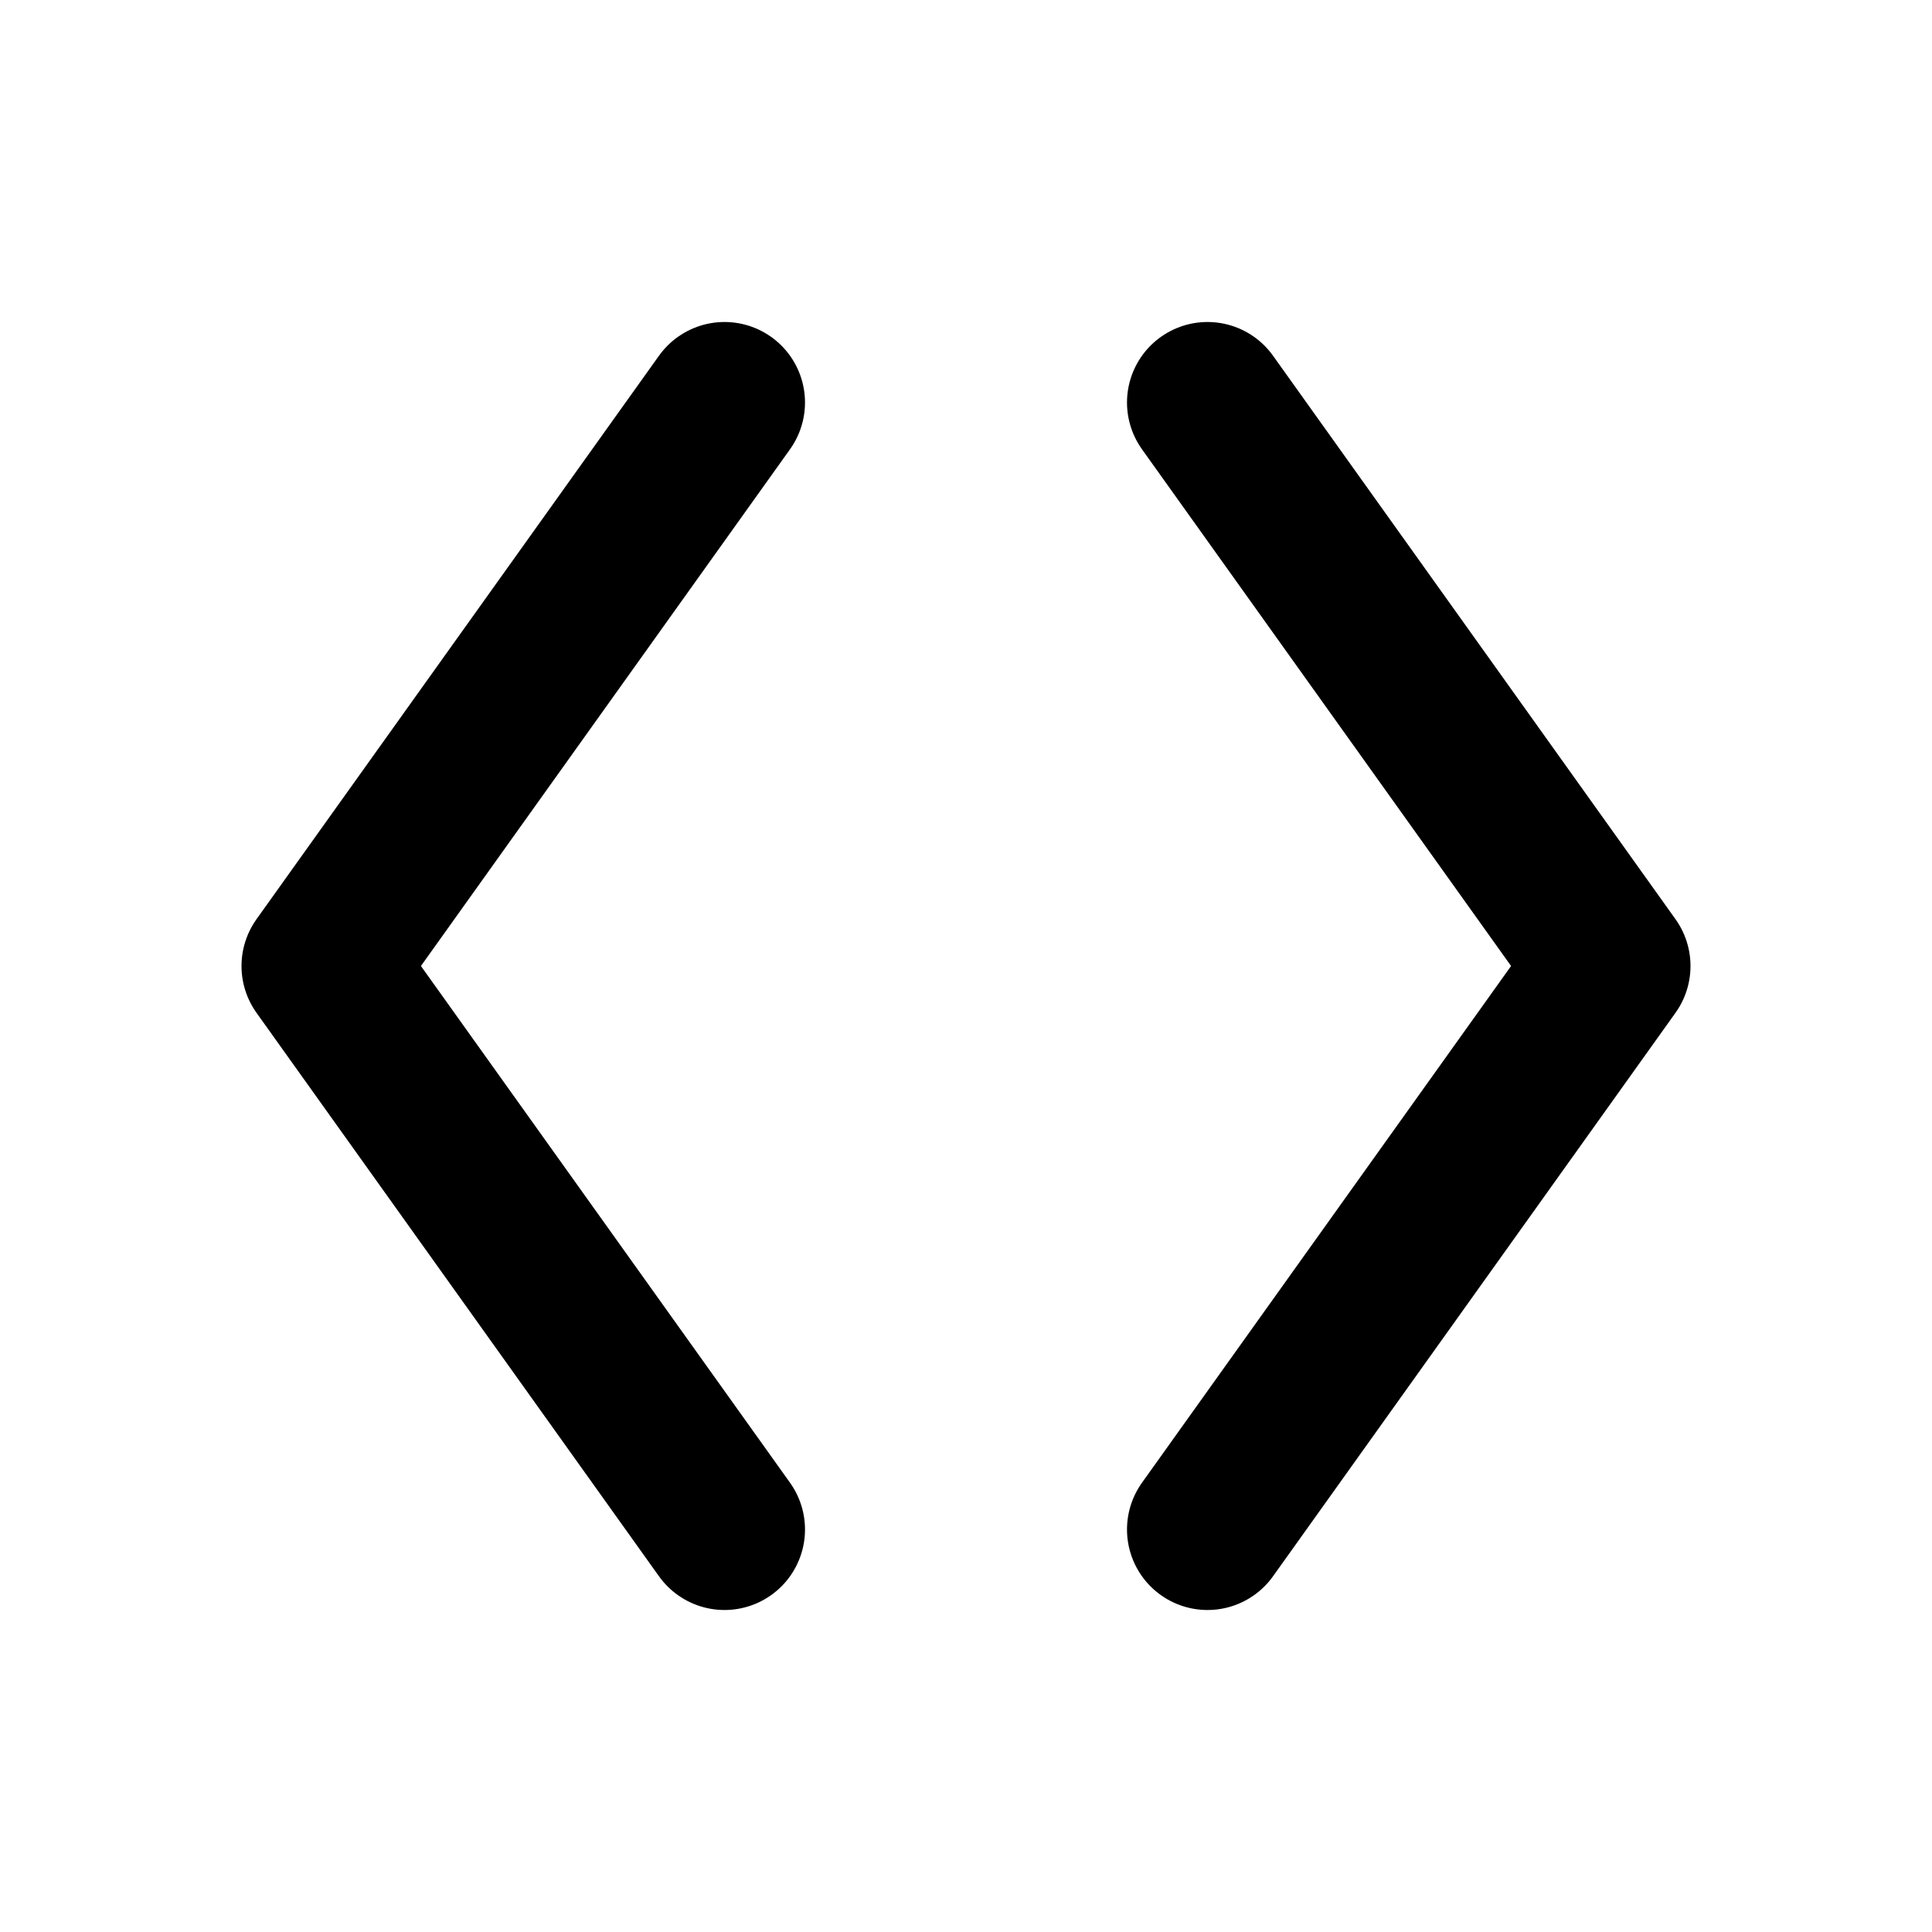
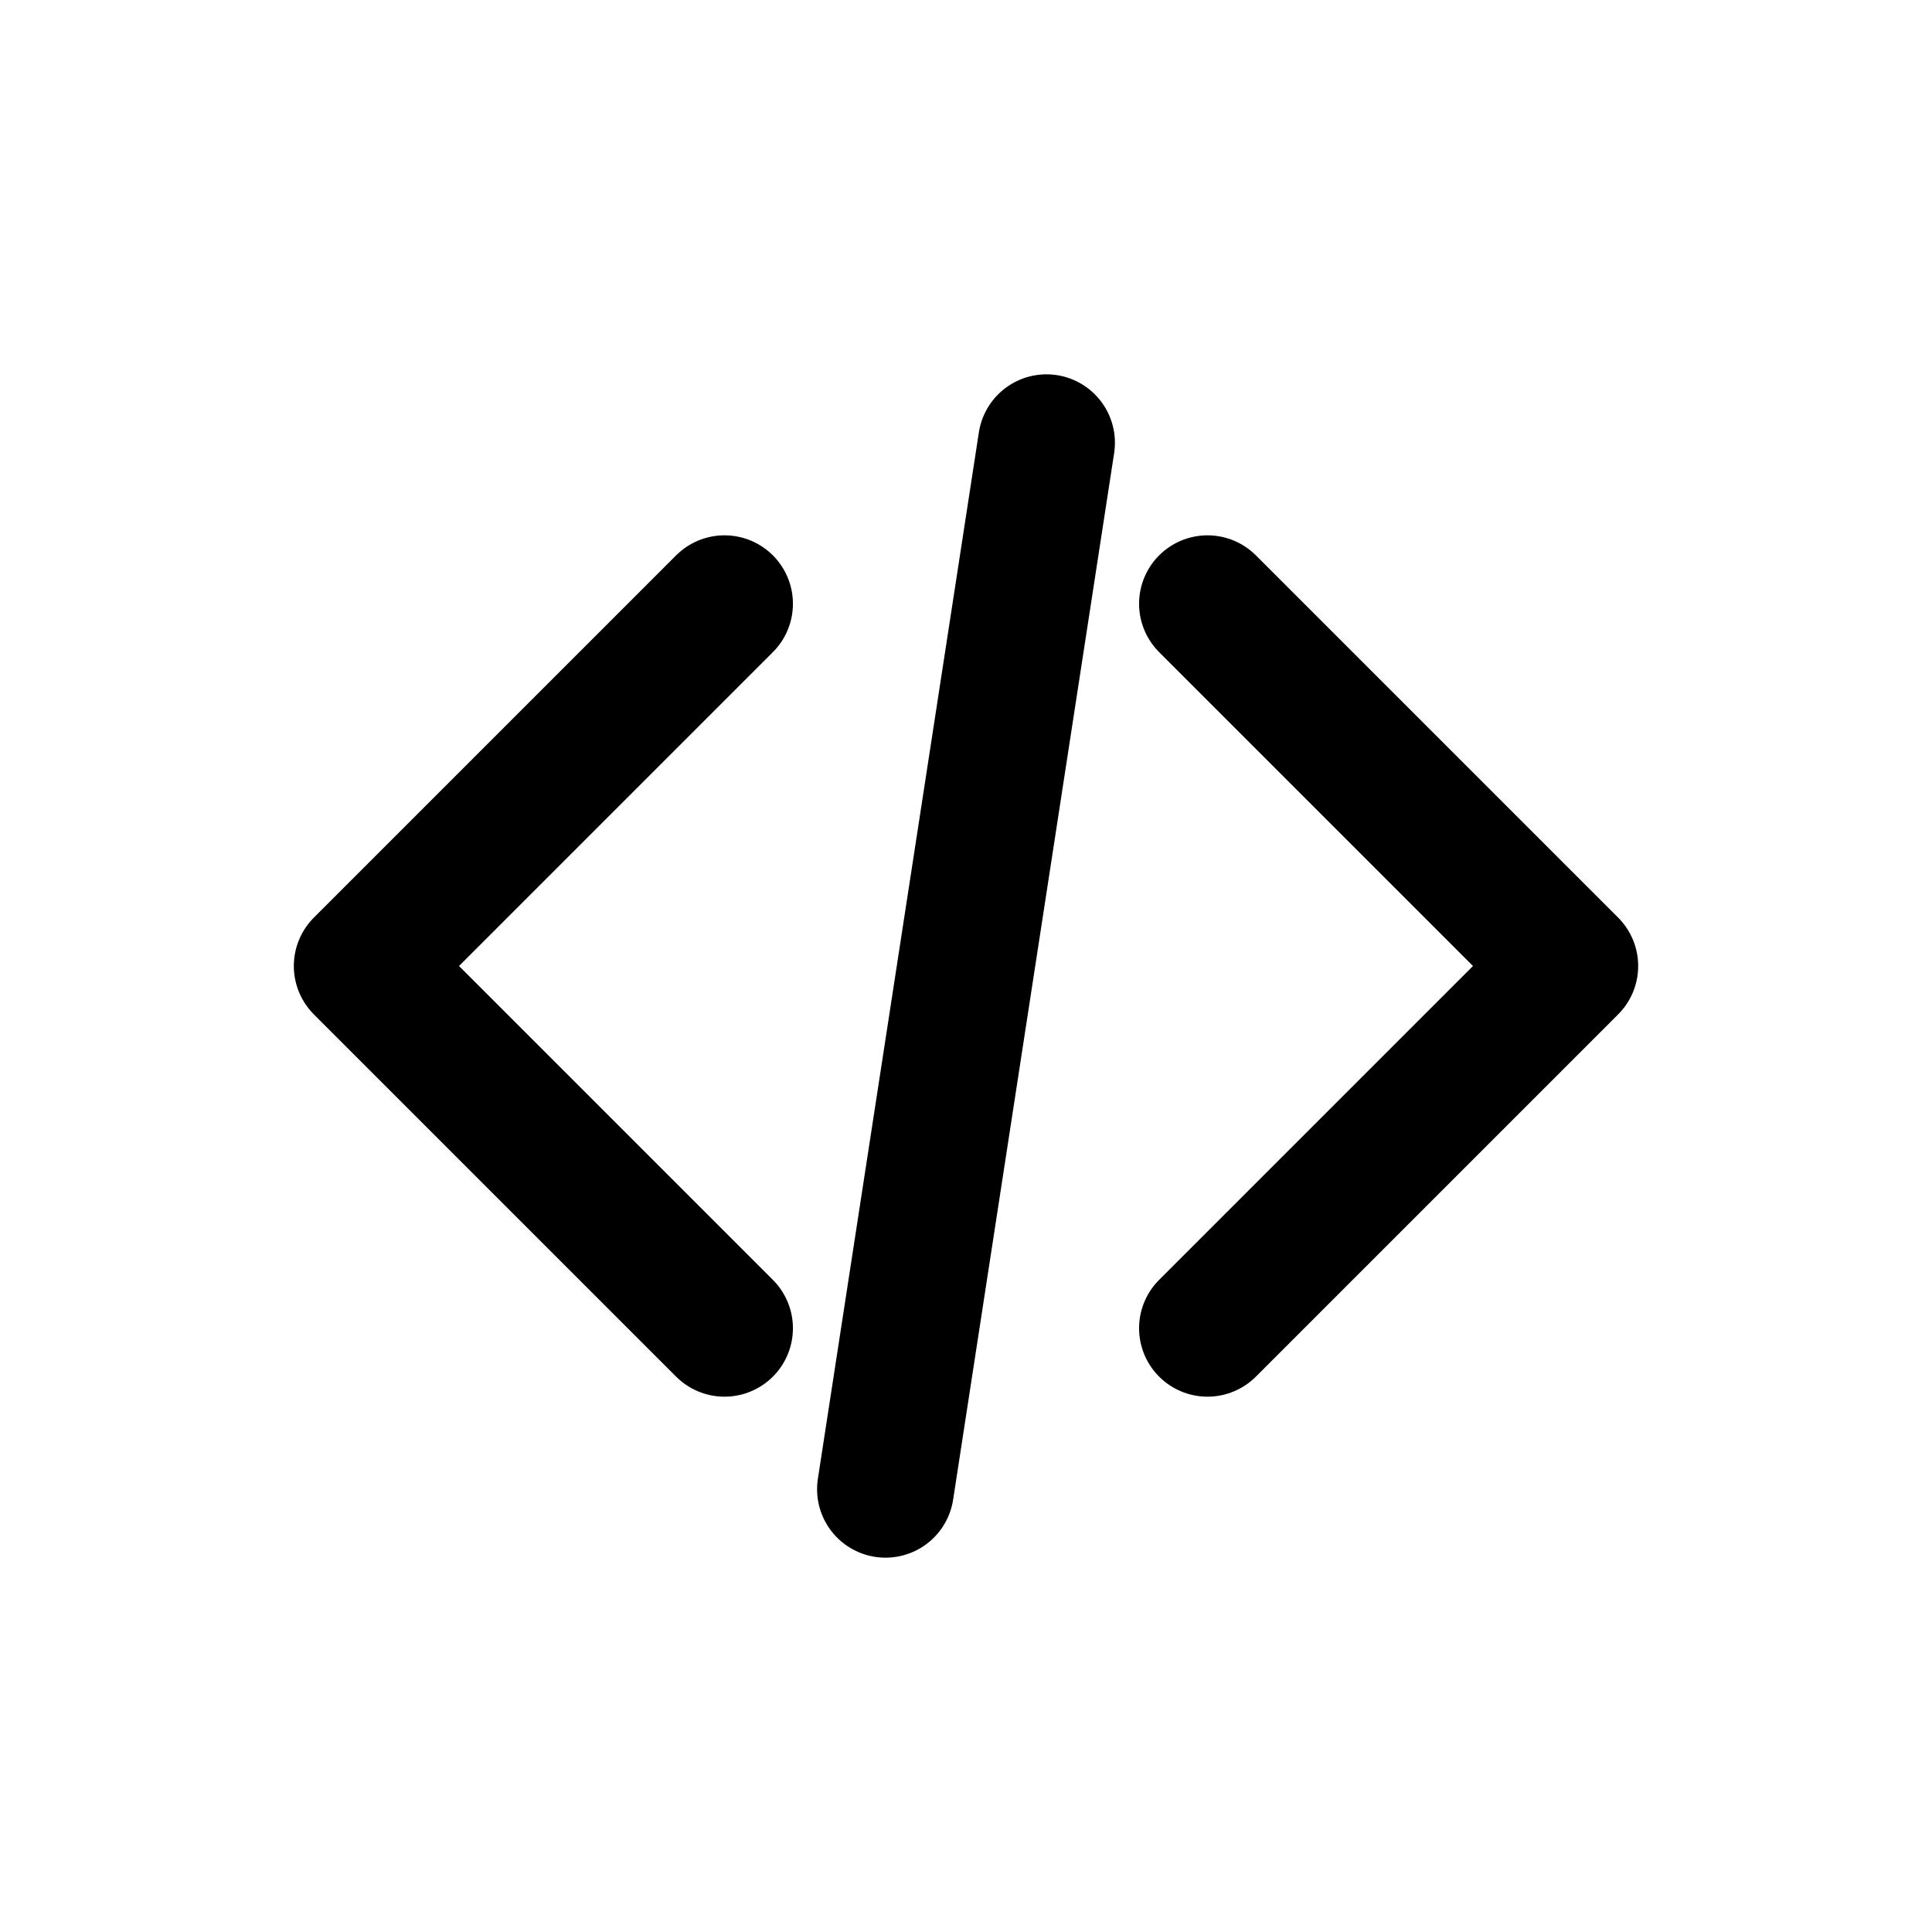
- <svg xmlns="http://www.w3.org/2000/svg" viewBox="0 0 24 24" fill="none" stroke="currentColor" stroke-width="2" stroke-linecap="round" stroke-linejoin="round" aria-hidden="true">
-   <path d="M9 5l-5 7 5 7M15 5l5 7-5 7" />
+ <svg xmlns="http://www.w3.org/2000/svg" viewBox="0 0 24 24" fill="none" stroke="currentColor" stroke-width="1.7" stroke-linecap="round" stroke-linejoin="round" aria-hidden="true">
+   <path d="M9 7.5 L4.5 12 L9 16.5" />
+   <path d="M15 7.5 L19.5 12 L15 16.5" />
+   <path d="M13 5.5 L11 18.5" />
</svg>
